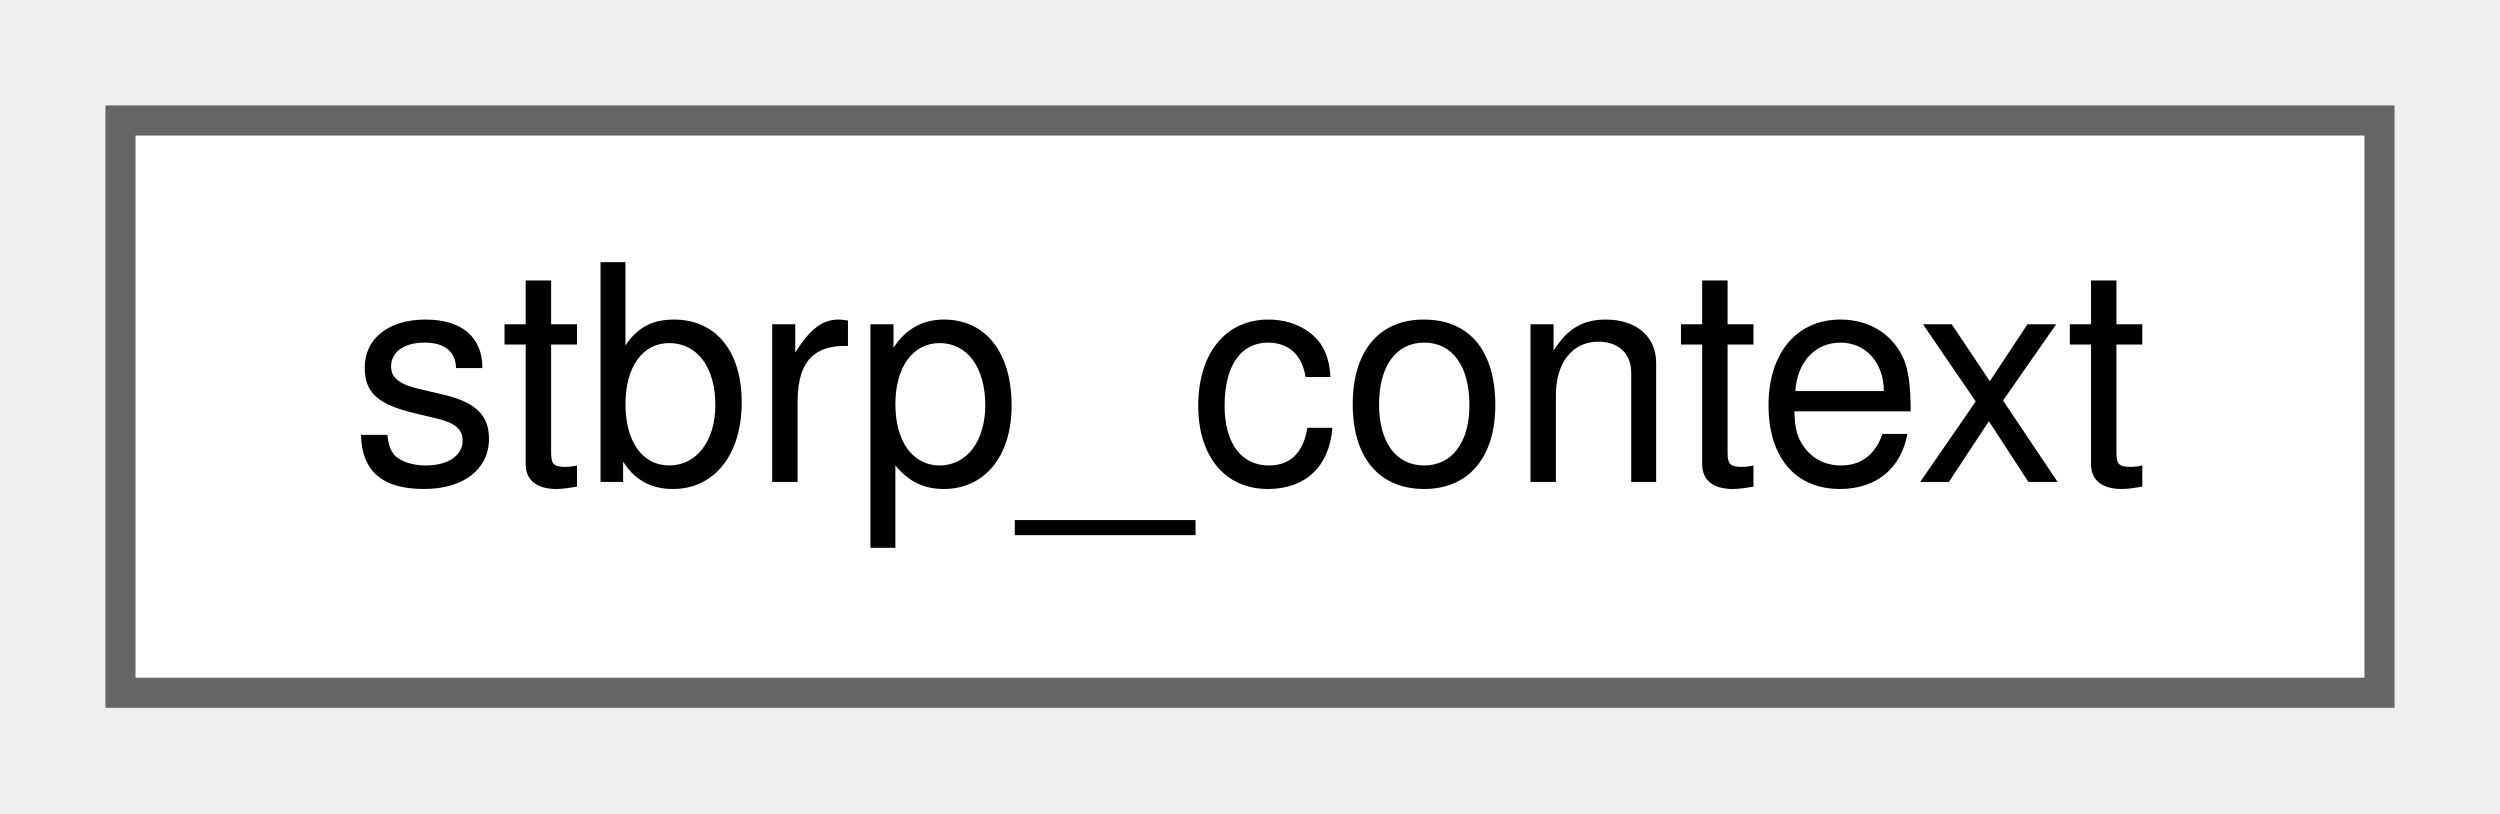
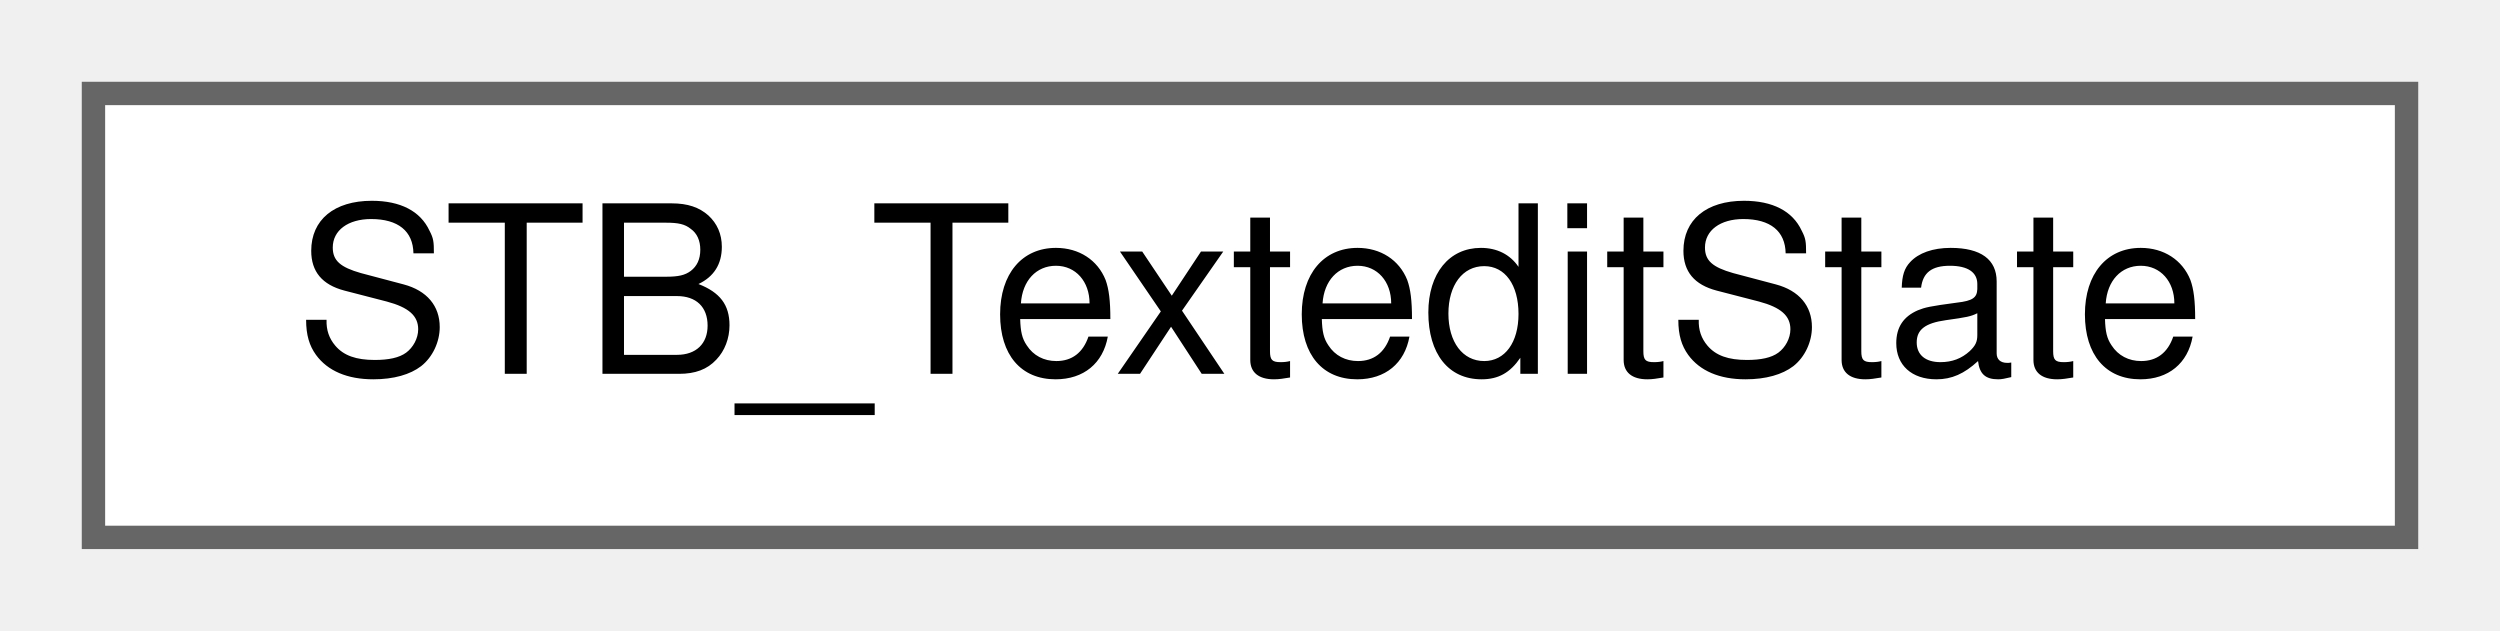
- <svg xmlns="http://www.w3.org/2000/svg" xmlns:xlink="http://www.w3.org/1999/xlink" width="83pt" height="27pt" viewBox="0.00 0.00 83.00 27.00">
+ <svg xmlns="http://www.w3.org/2000/svg" xmlns:xlink="http://www.w3.org/1999/xlink" width="107pt" height="27pt" viewBox="0.00 0.00 107.00 27.00">
  <g id="graph0" class="graph" transform="scale(1 1) rotate(0) translate(4 23)">
    <g id="node1" class="node">
      <g id="a_node1">
-         <a xlink:href="structstbrp__context.html" target="_top" xlink:title=" ">
-           <polygon fill="white" stroke="#666666" points="75,-19 0,-19 0,0 75,0 75,-19" />
-           <text text-anchor="middle" x="37.5" y="-7" font-family="Helvetica,sans-Serif" font-size="10.00">stbrp_context</text>
+         <a xlink:href="struct_s_t_b___textedit_state.html" target="_top" xlink:title=" ">
+           <polygon fill="white" stroke="#666666" points="99,-19 0,-19 0,0 99,0 99,-19" />
+           <text text-anchor="middle" x="49.5" y="-7" font-family="Helvetica,sans-Serif" font-size="10.00">STB_TexteditState</text>
        </a>
      </g>
    </g>
  </g>
</svg>
